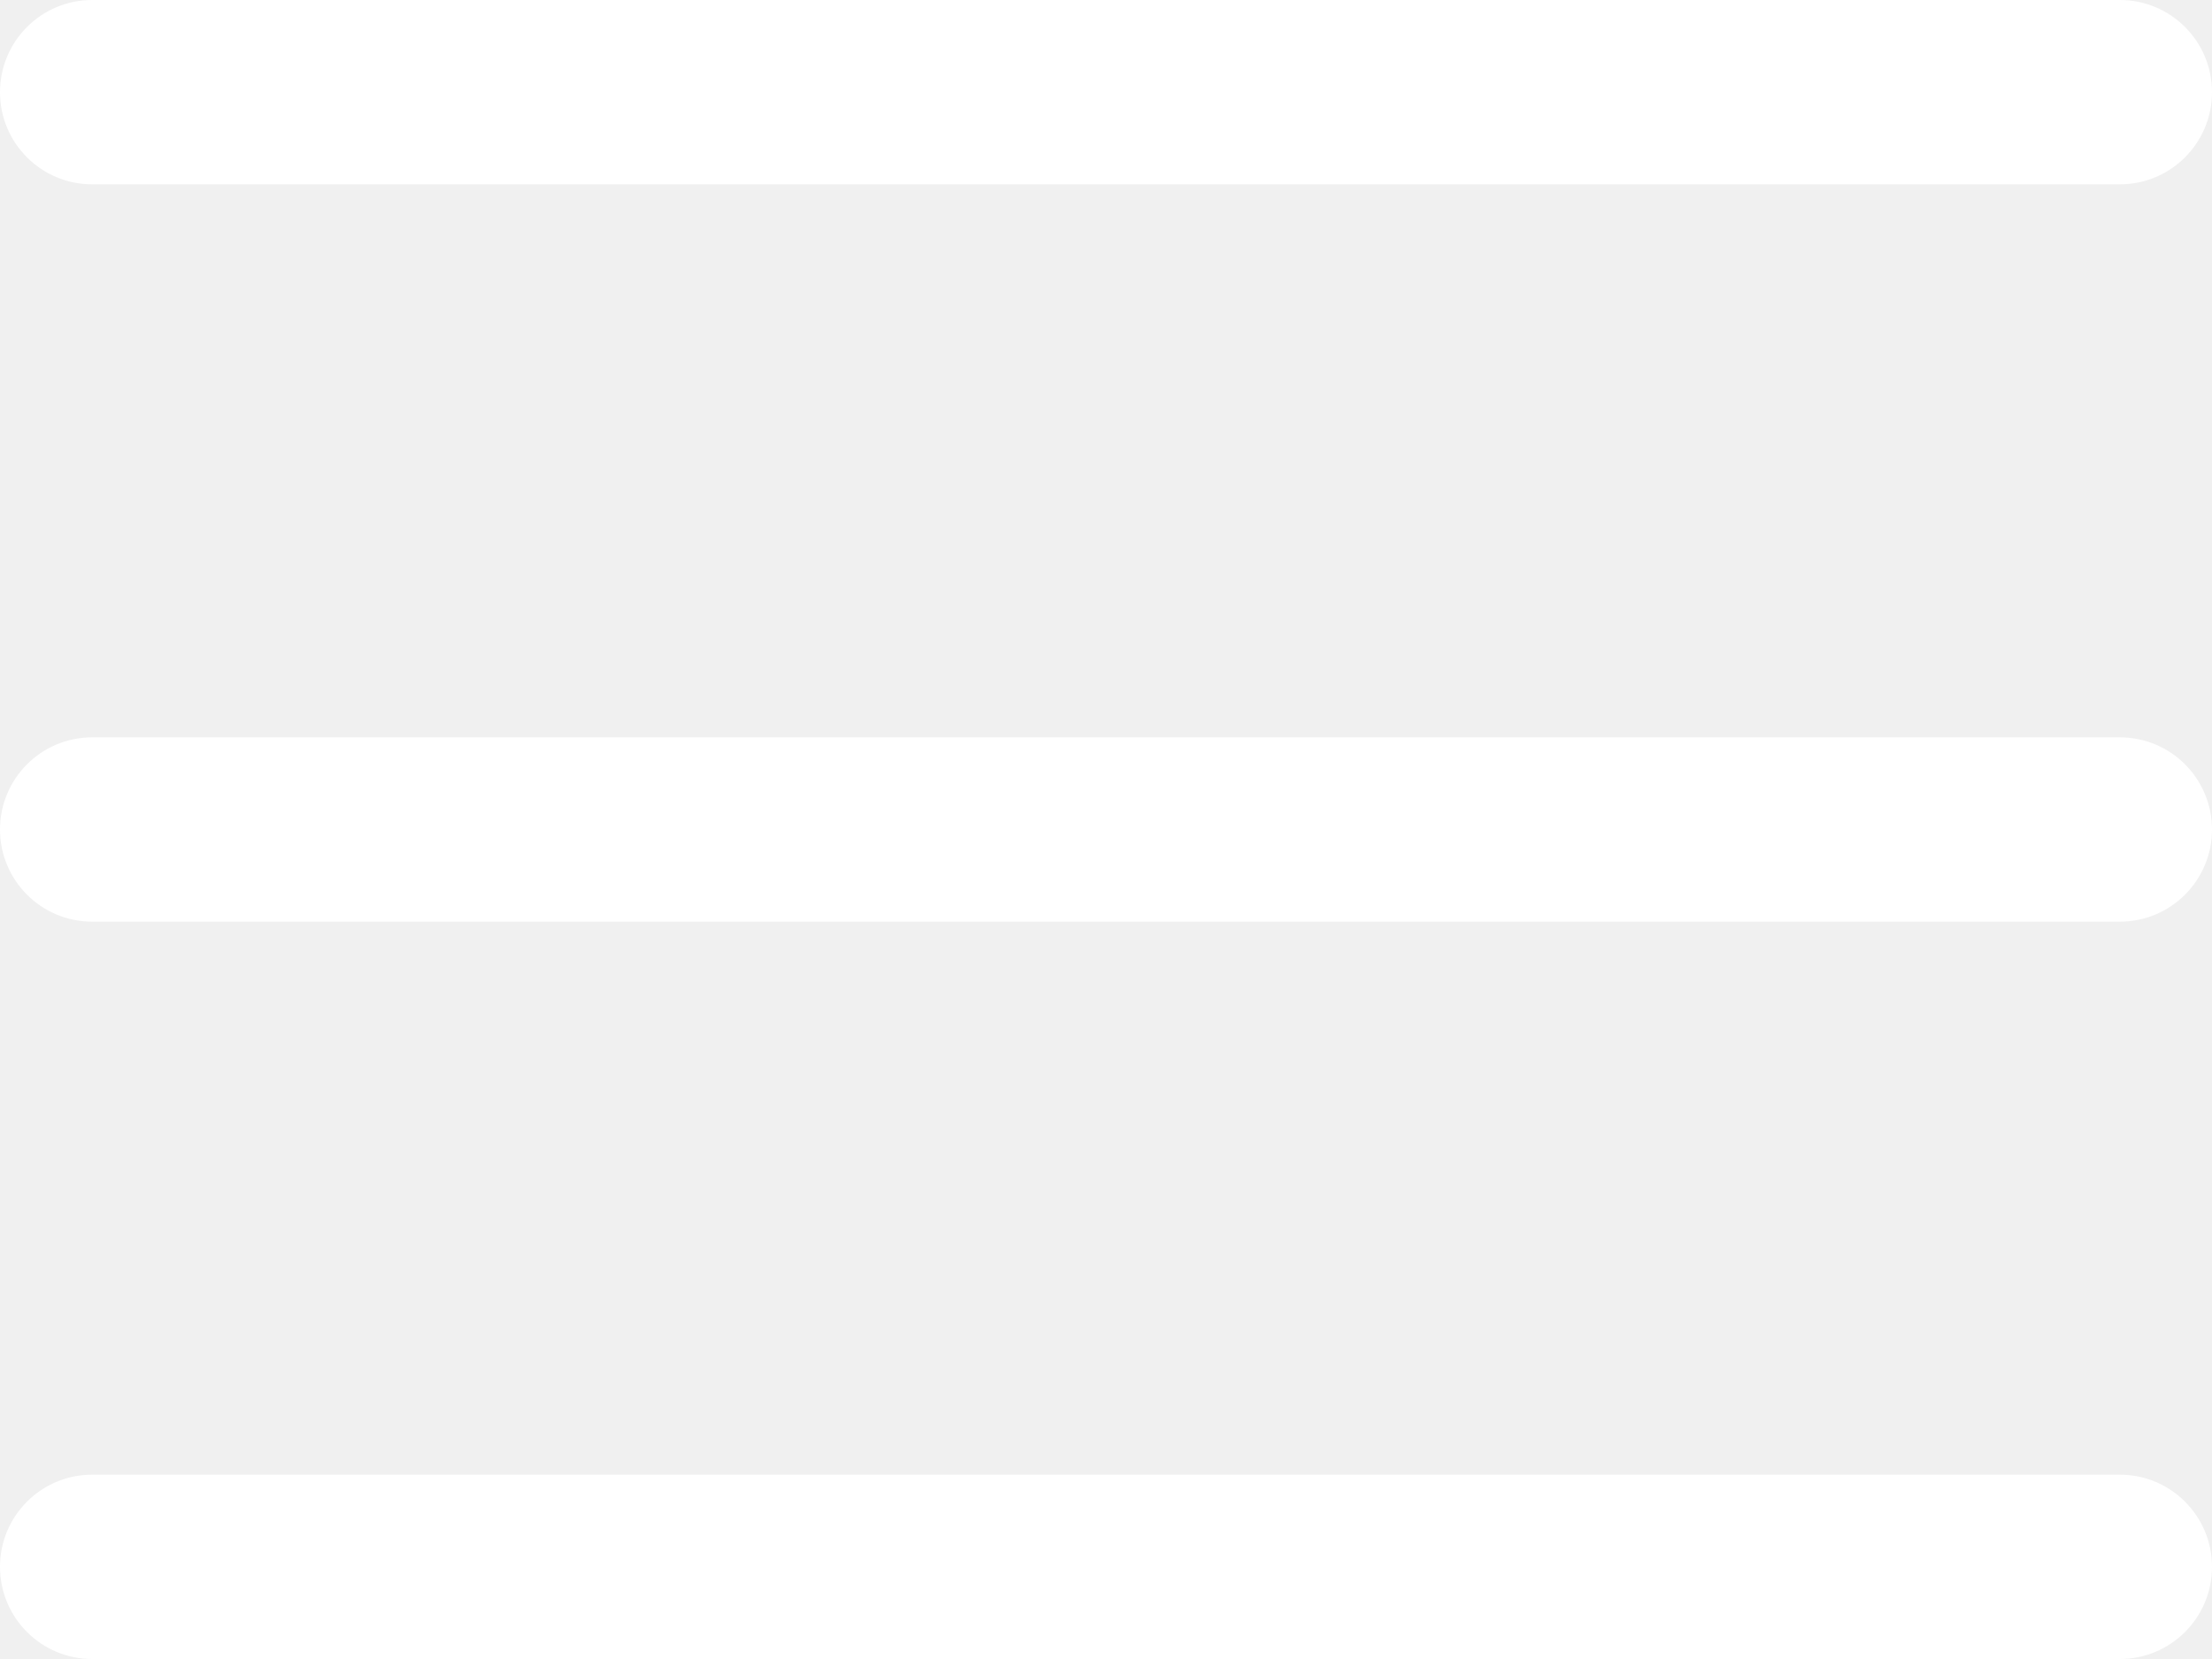
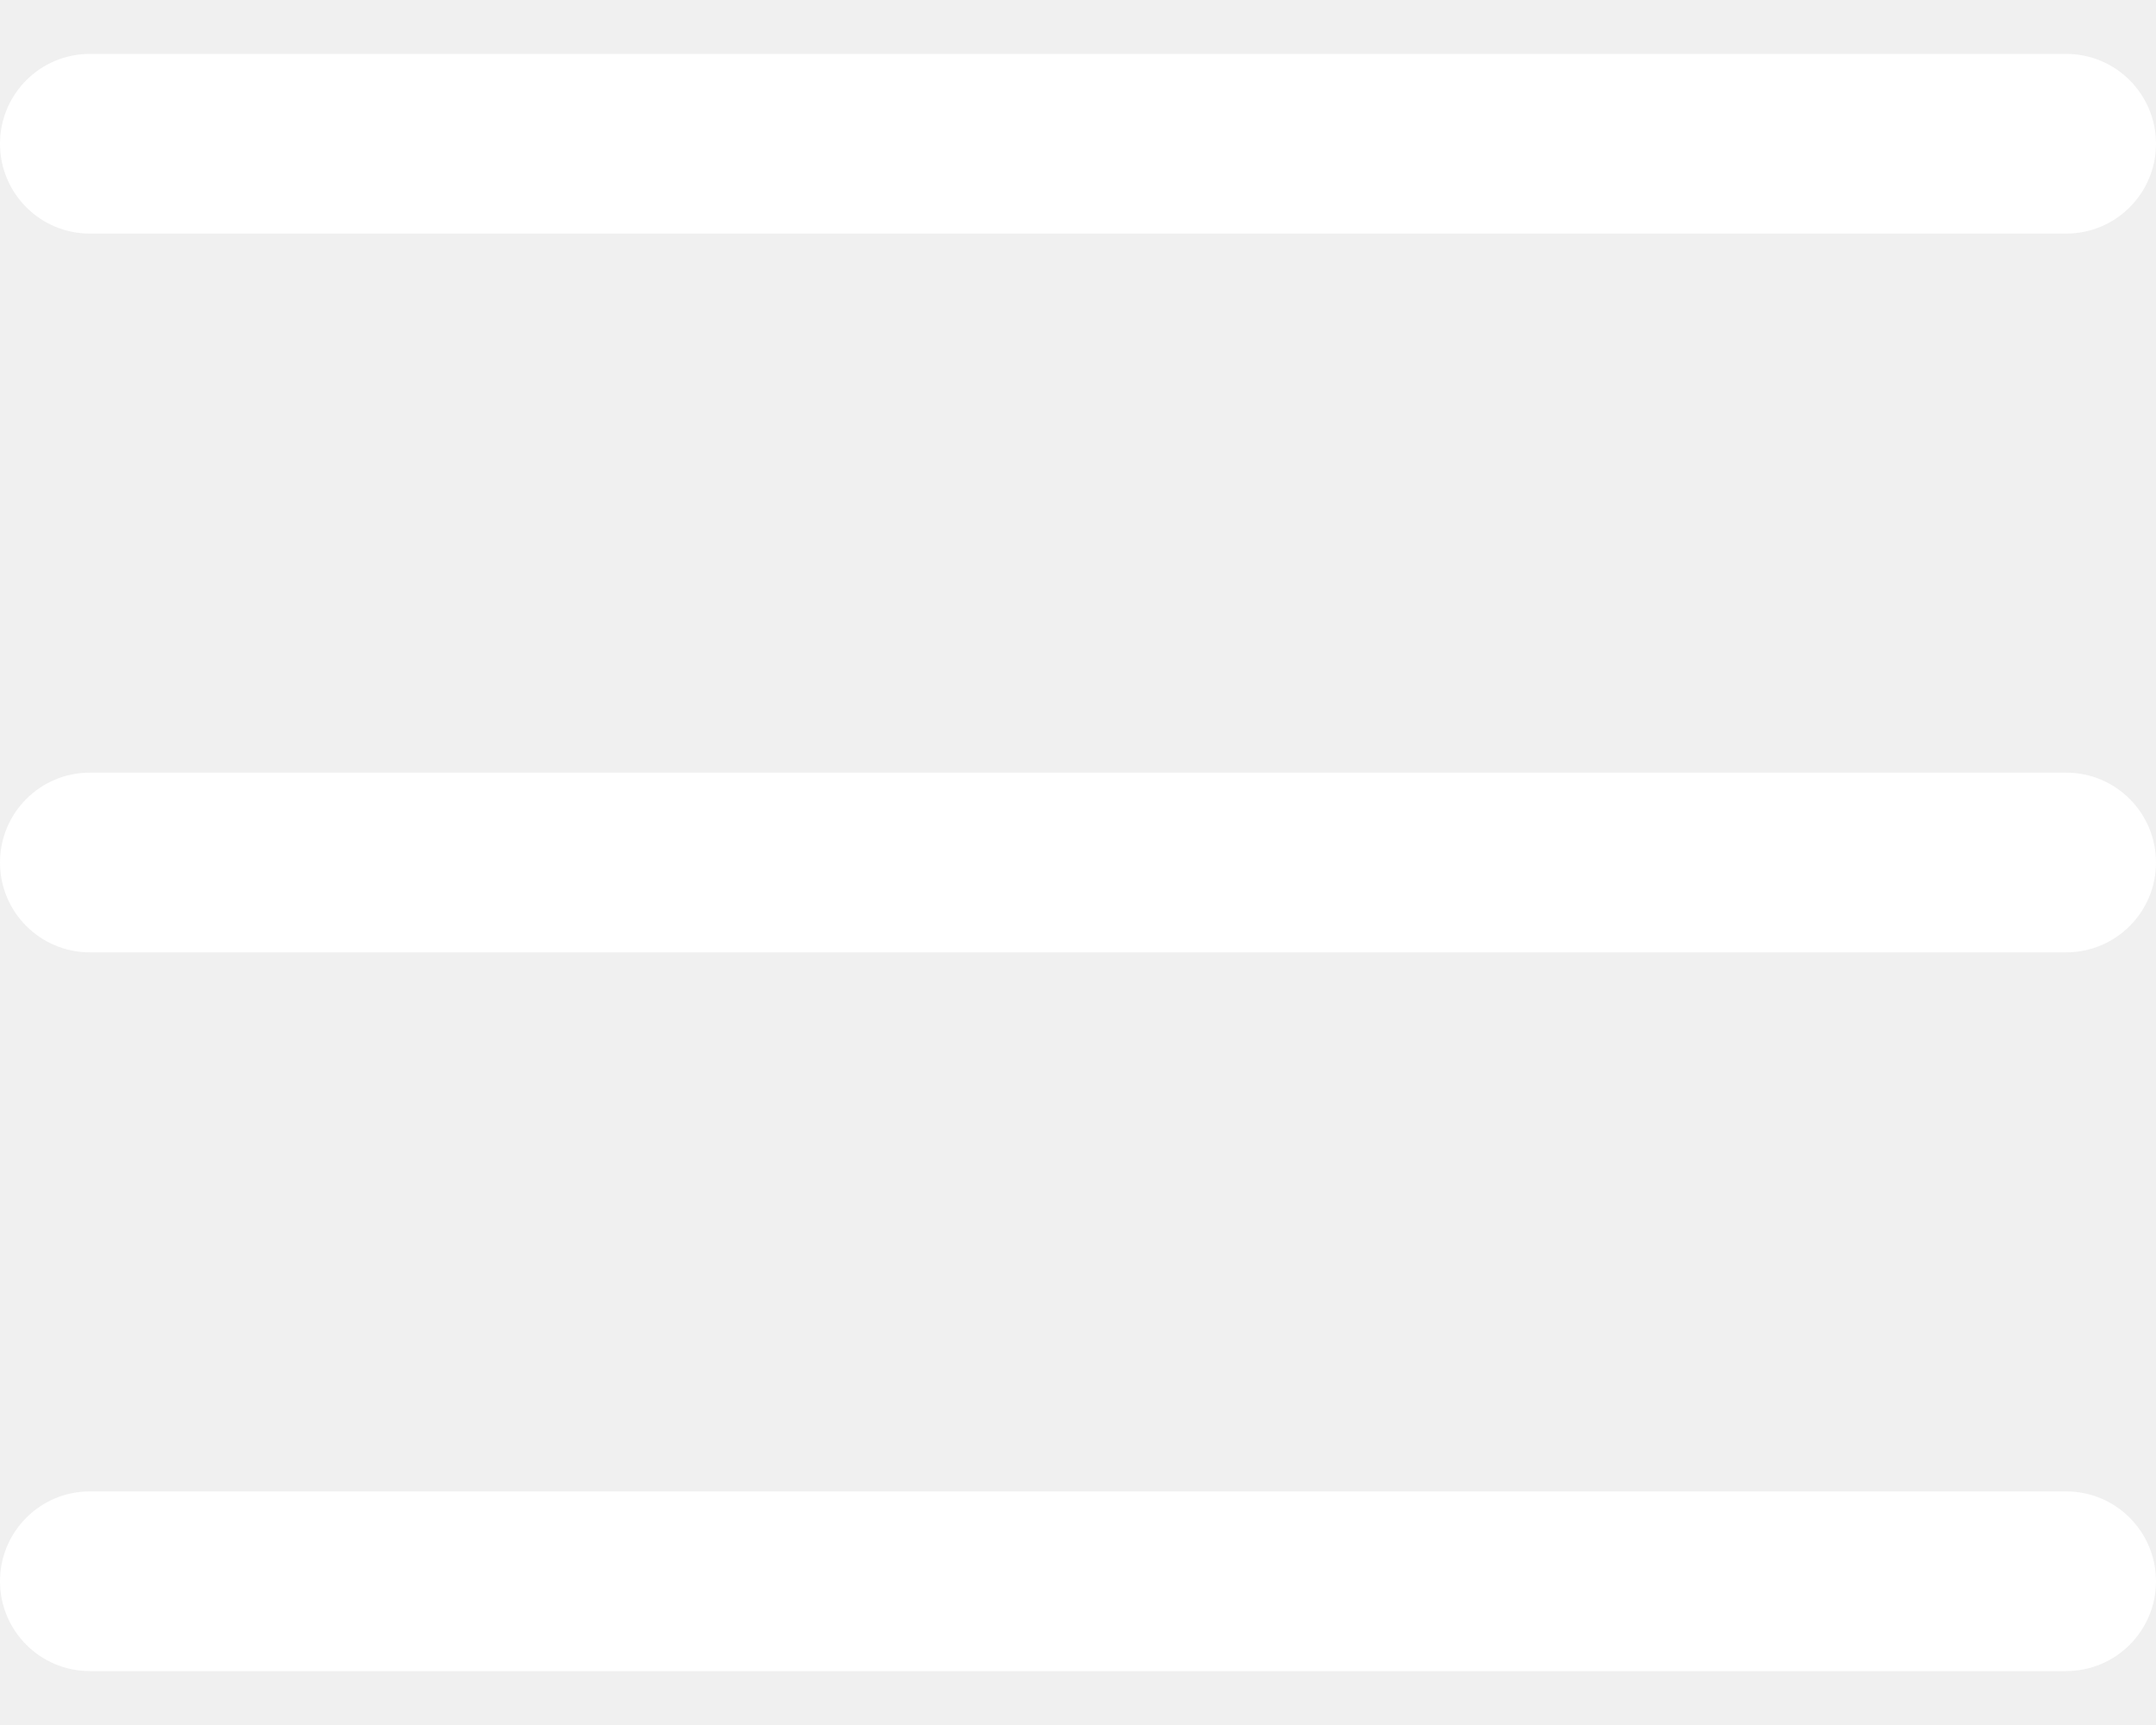
- <svg xmlns="http://www.w3.org/2000/svg" width="24" height="18" viewBox="0 0 24 18" fill="none">
+ <svg xmlns="http://www.w3.org/2000/svg" width="30" height="24" viewBox="0 0 24 18" fill="none">
  <rect width="24" height="2" rx="1" fill="white" />
  <rect y="8" width="24" height="2" rx="1" fill="white" />
  <rect y="16" width="24" height="2" rx="1" fill="white" />
</svg>
